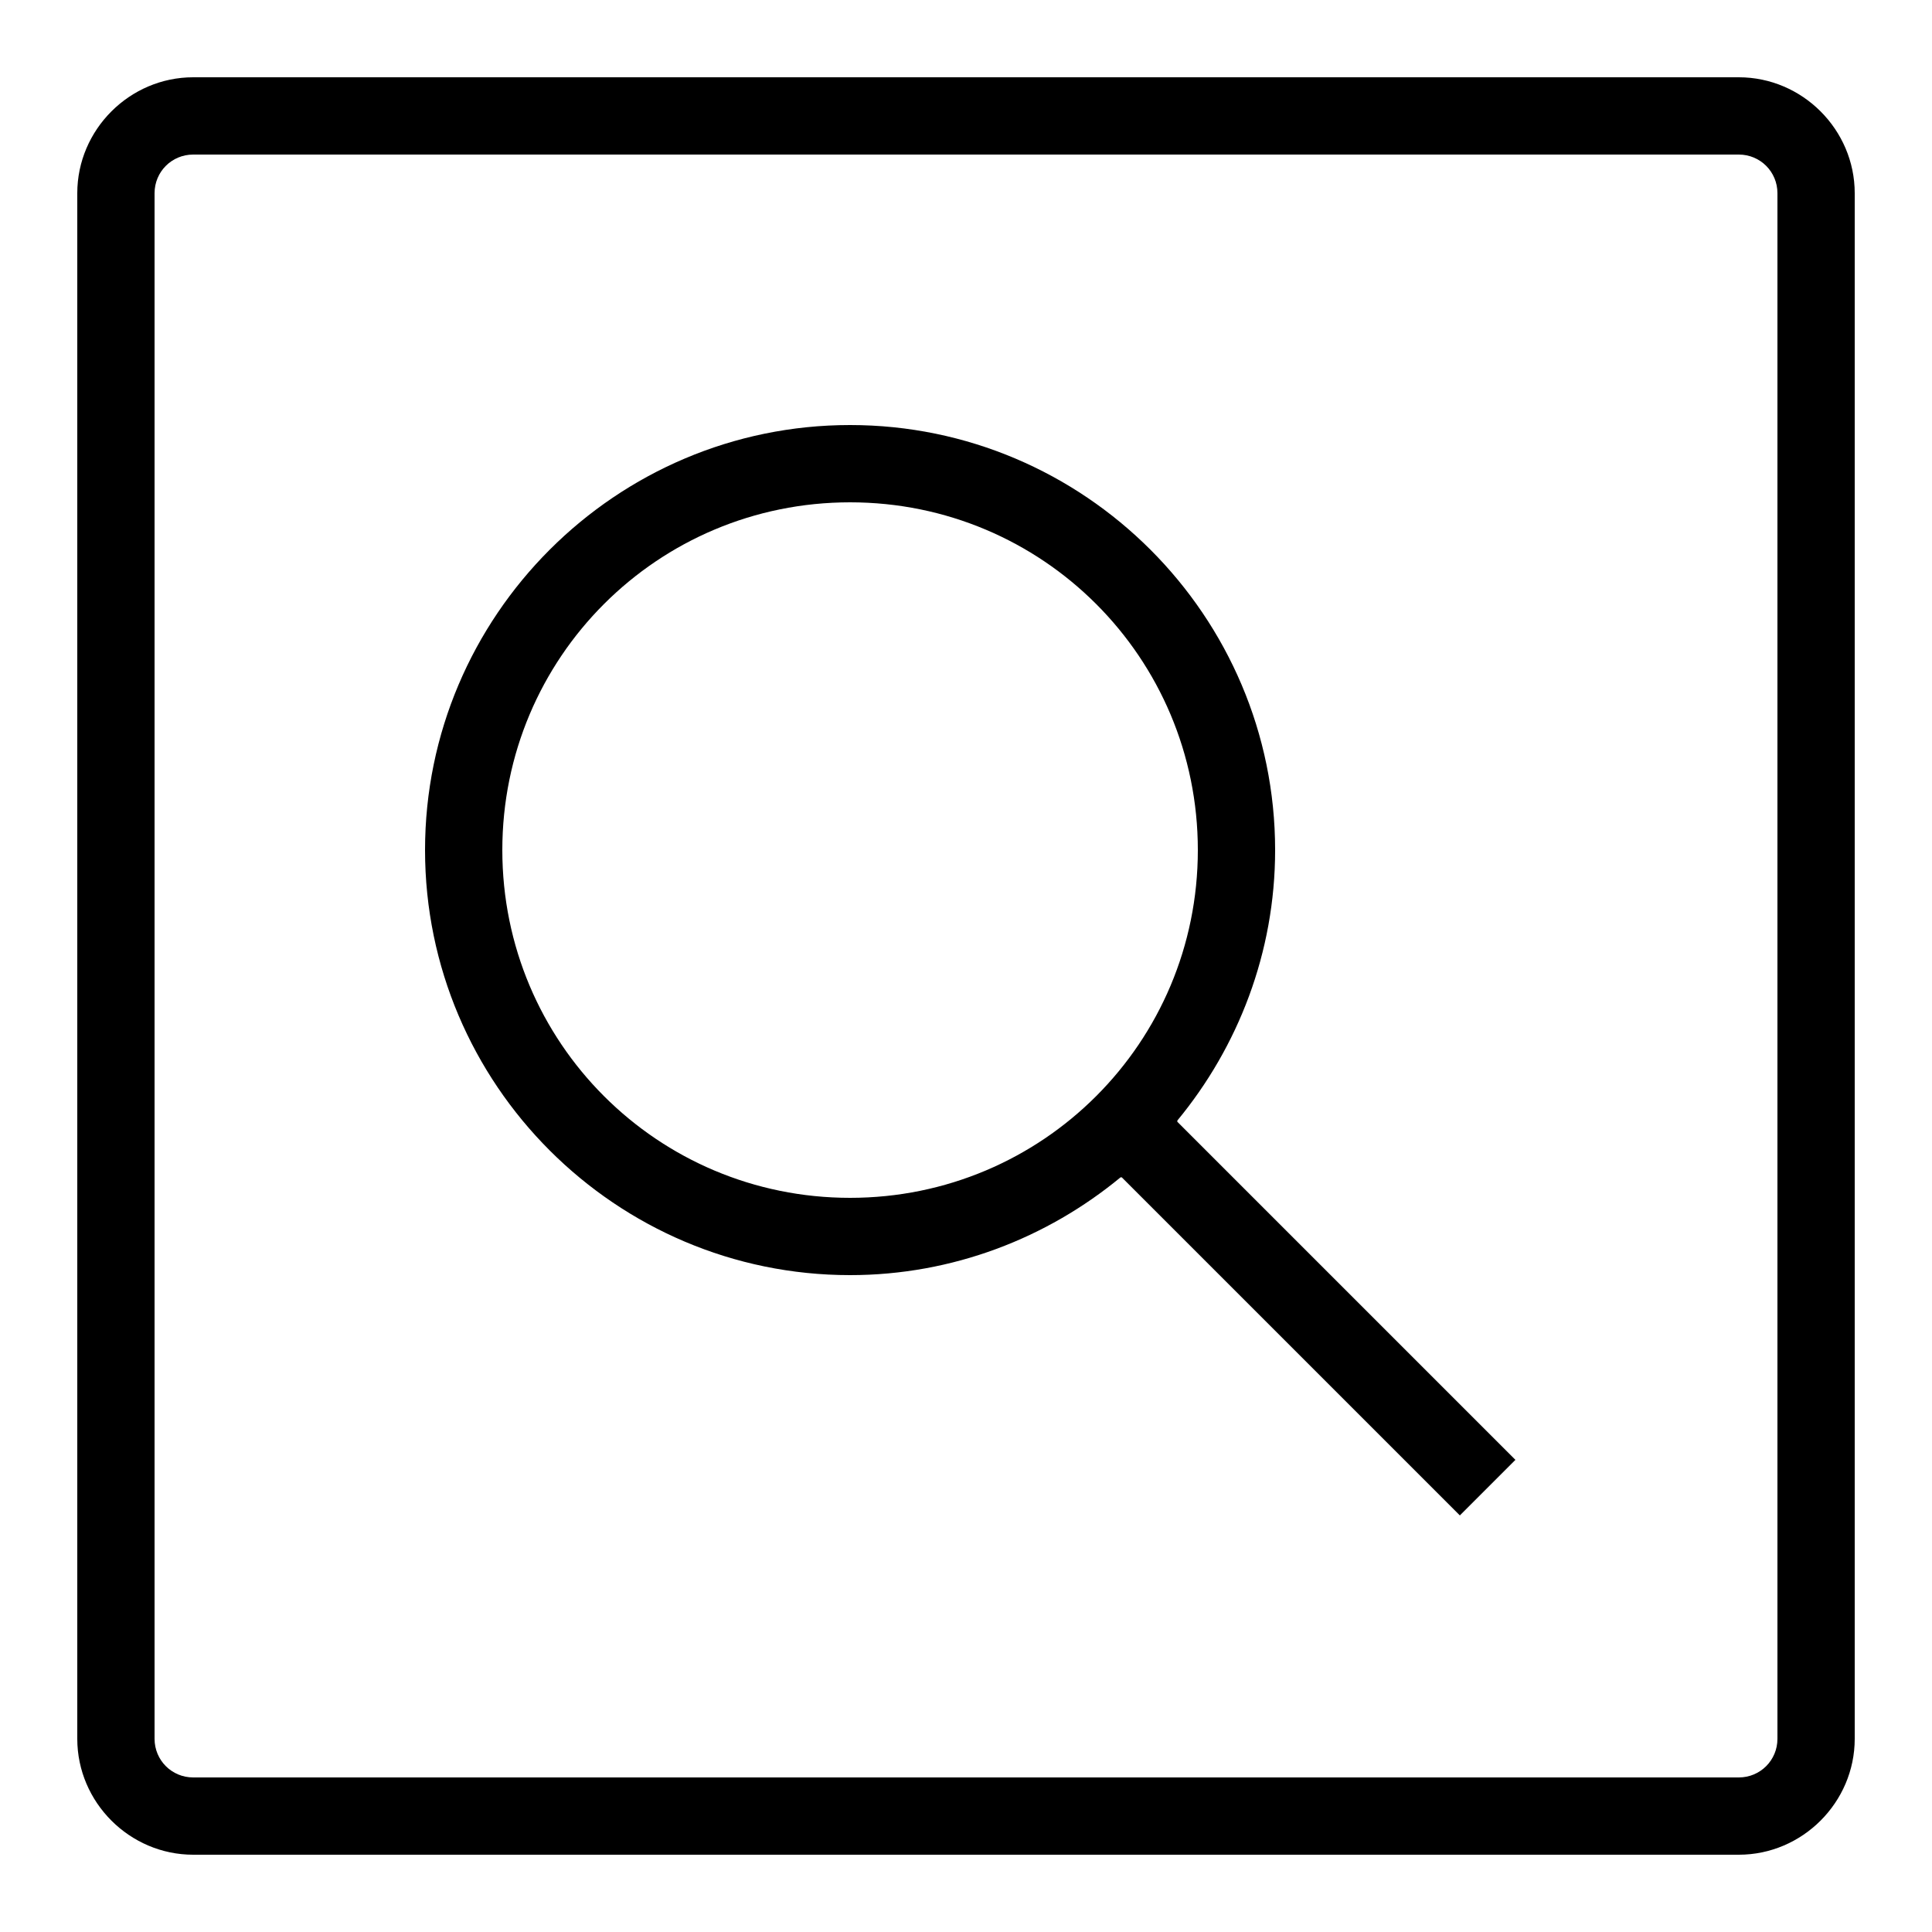
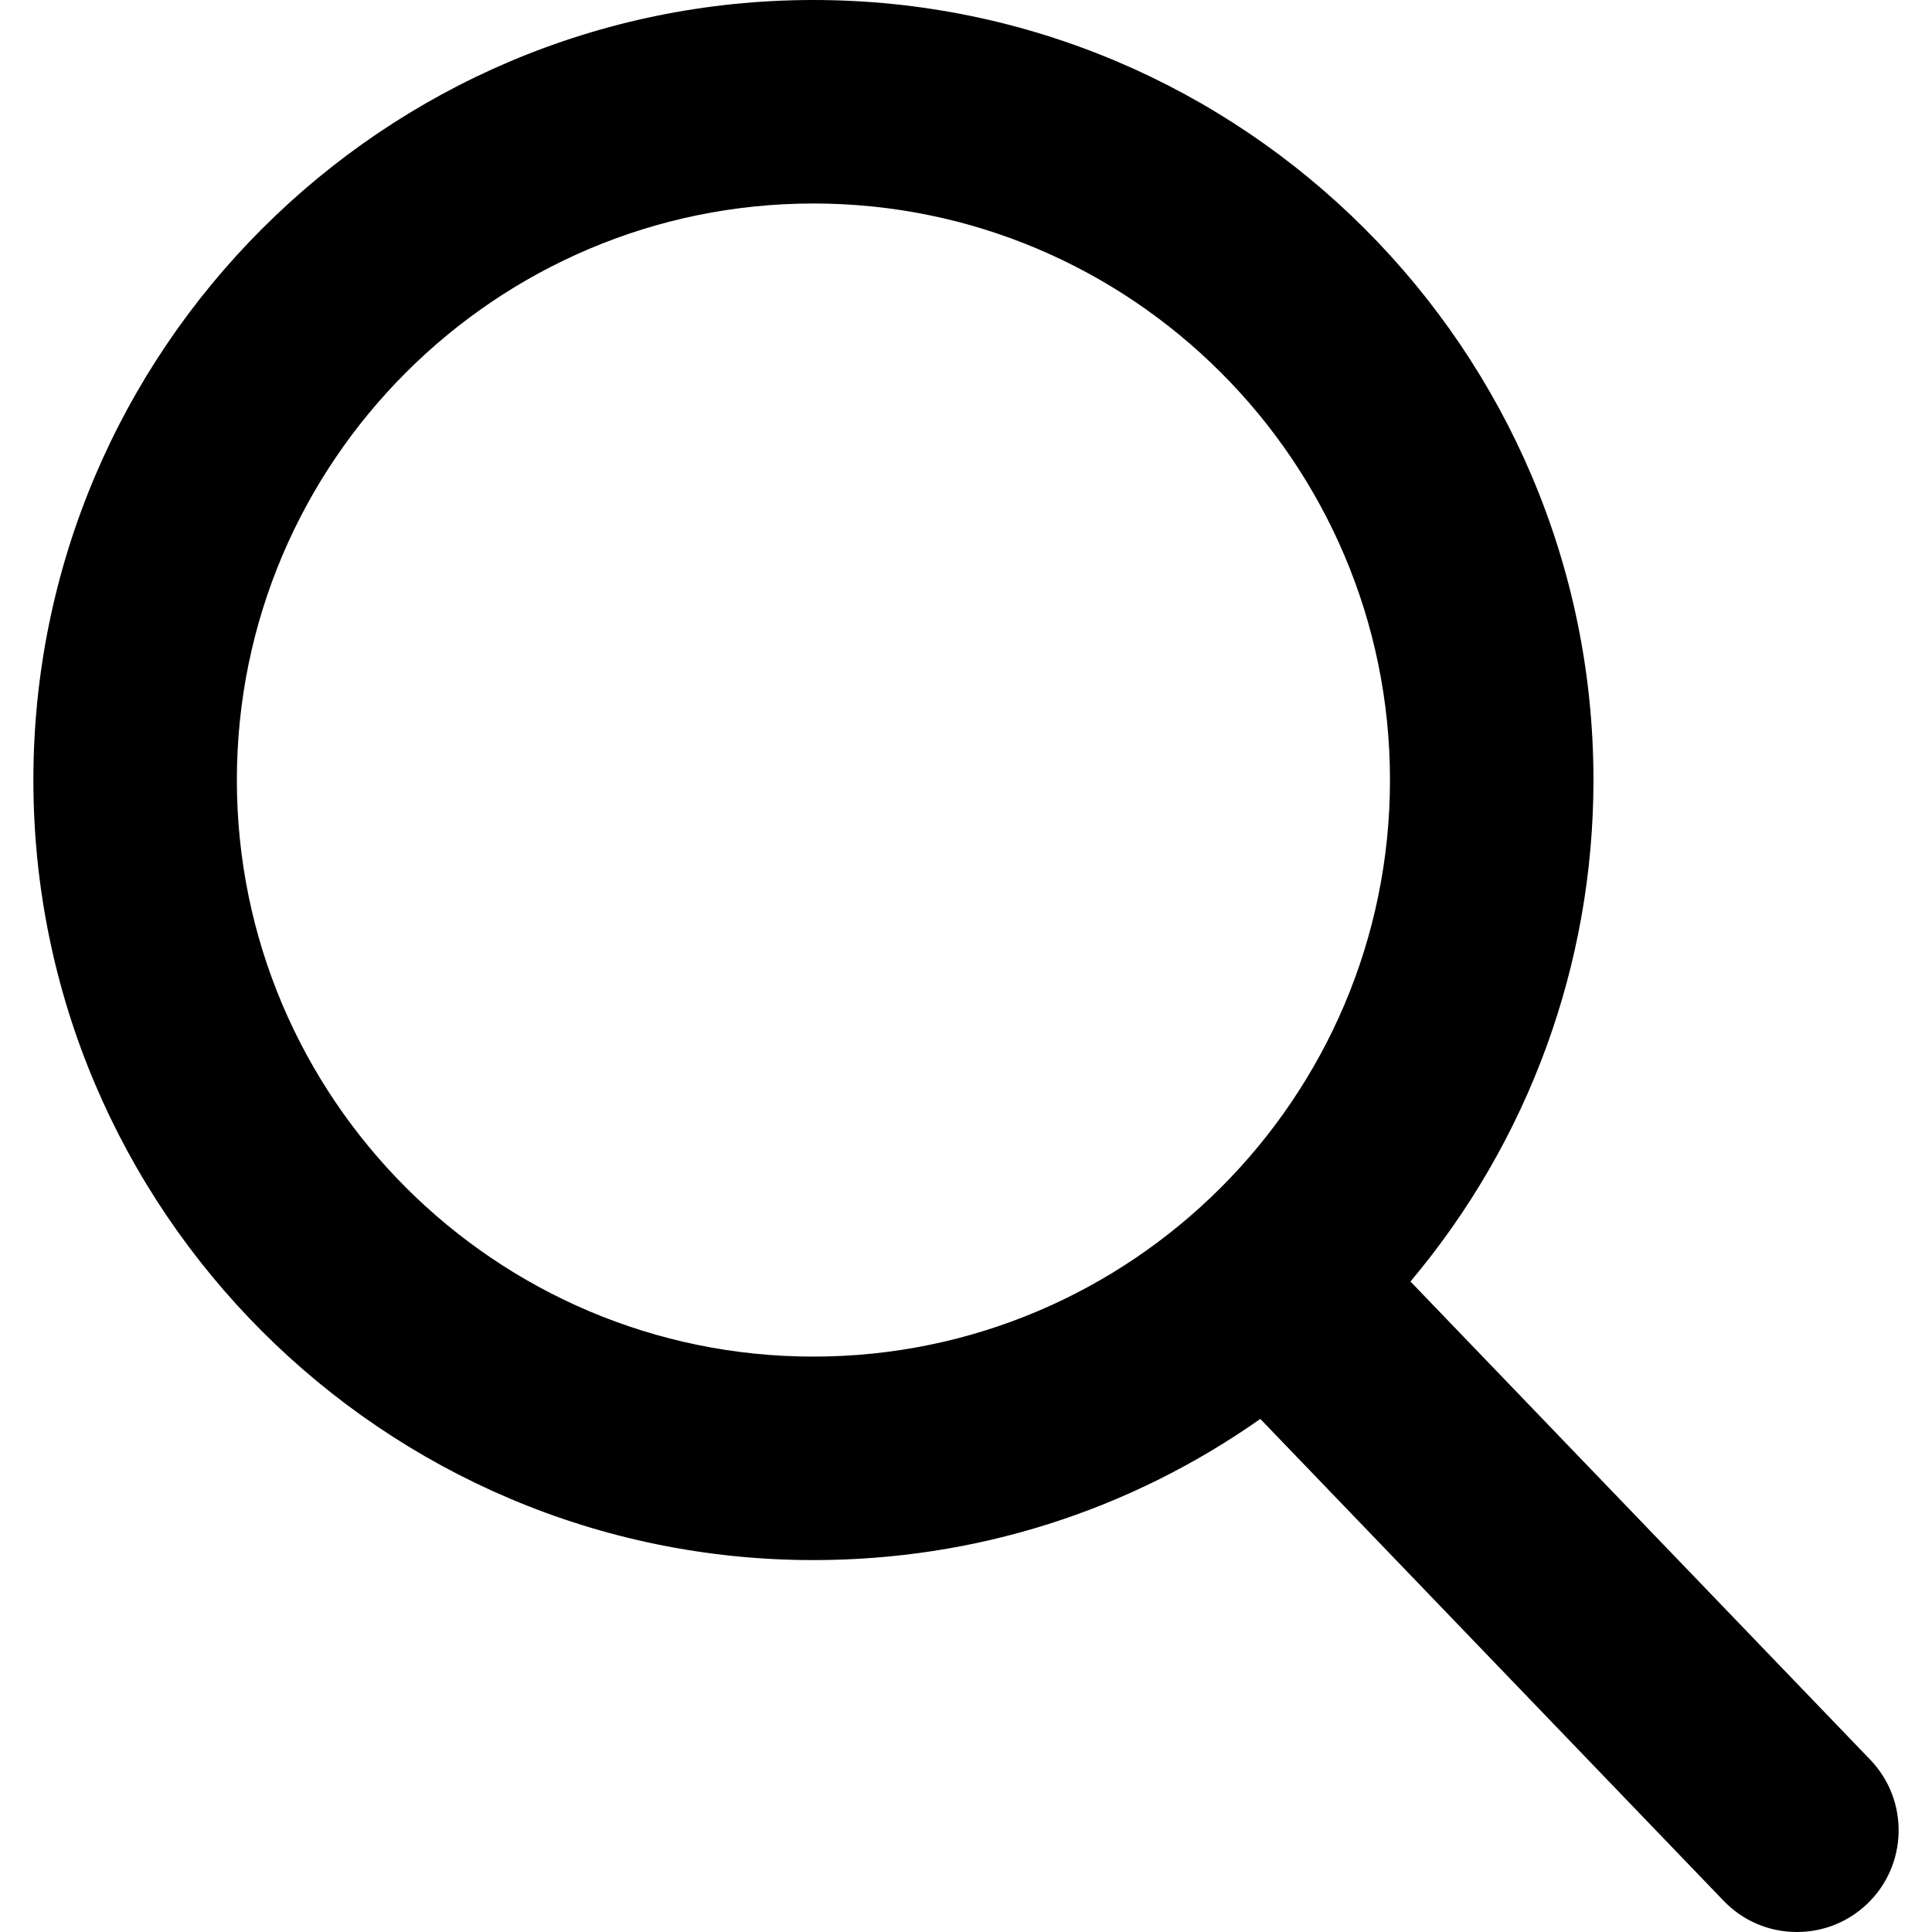
- <svg xmlns="http://www.w3.org/2000/svg" viewBox="0 0 50 50" enable-background="new 0 0 50 50">
-   <path style="text-indent:0;text-align:start;line-height:normal;text-transform:none;block-progression:tb;-inkscape-font-specification:Bitstream Vera Sans" d="M 5 2 C 3.355 2 2 3.355 2 5 L 2 45 C 2 46.645 3.355 48 5 48 L 45 48 C 46.645 48 48 46.645 48 45 L 48 5 C 48 3.355 46.645 2 45 2 L 5 2 z M 5 4 L 45 4 C 45.555 4 46 4.445 46 5 L 46 45 C 46 45.555 45.555 46 45 46 L 5 46 C 4.445 46 4 45.555 4 45 L 4 5 C 4 4.445 4.445 4 5 4 z M 22 11 C 15.937 11 11 15.937 11 22 C 11 28.063 15.937 33 22 33 C 24.653 33 27.098 32.04 29 30.469 L 29.031 30.469 L 37.781 39.219 L 39.219 37.781 L 30.469 29.031 L 30.469 29 C 32.04 27.098 33 24.653 33 22 C 33 15.937 28.063 11 22 11 z M 22 13 C 26.982 13 31 17.018 31 22 C 31 26.982 26.982 31 22 31 C 17.018 31 13 26.982 13 22 C 13 17.018 17.018 13 22 13 z" overflow="visible" enable-background="accumulate" font-family="Bitstream Vera Sans" />
+ <svg xmlns="http://www.w3.org/2000/svg" version="1.1" id="Capa_1" x="0px" y="0px" viewBox="0 0 56.966 56.966" style="enable-background:new 0 0 56.966 56.966;" xml:space="preserve">
+   <path d="M55.146,51.887L41.588,37.786c3.486-4.144,5.396-9.358,5.396-14.786c0-12.682-10.318-23-23-23s-23,10.318-23,23  s10.318,23,23,23c4.761,0,9.298-1.436,13.177-4.162l13.661,14.208c0.571,0.593,1.339,0.92,2.162,0.92  c0.779,0,1.518-0.297,2.079-0.837C56.255,54.982,56.293,53.08,55.146,51.887z M23.984,6c9.374,0,17,7.626,17,17s-7.626,17-17,17  s-17-7.626-17-17S14.61,6,23.984,6z" />
+   <g>
+ </g>
+   <g>
+ </g>
+   <g>
+ </g>
+   <g>
+ </g>
+   <g>
+ </g>
+   <g>
+ </g>
+   <g>
+ </g>
+   <g>
+ </g>
+   <g>
+ </g>
+   <g>
+ </g>
+   <g>
+ </g>
+   <g>
+ </g>
+   <g>
+ </g>
+   <g>
+ </g>
+   <g>
+ </g>
</svg>
